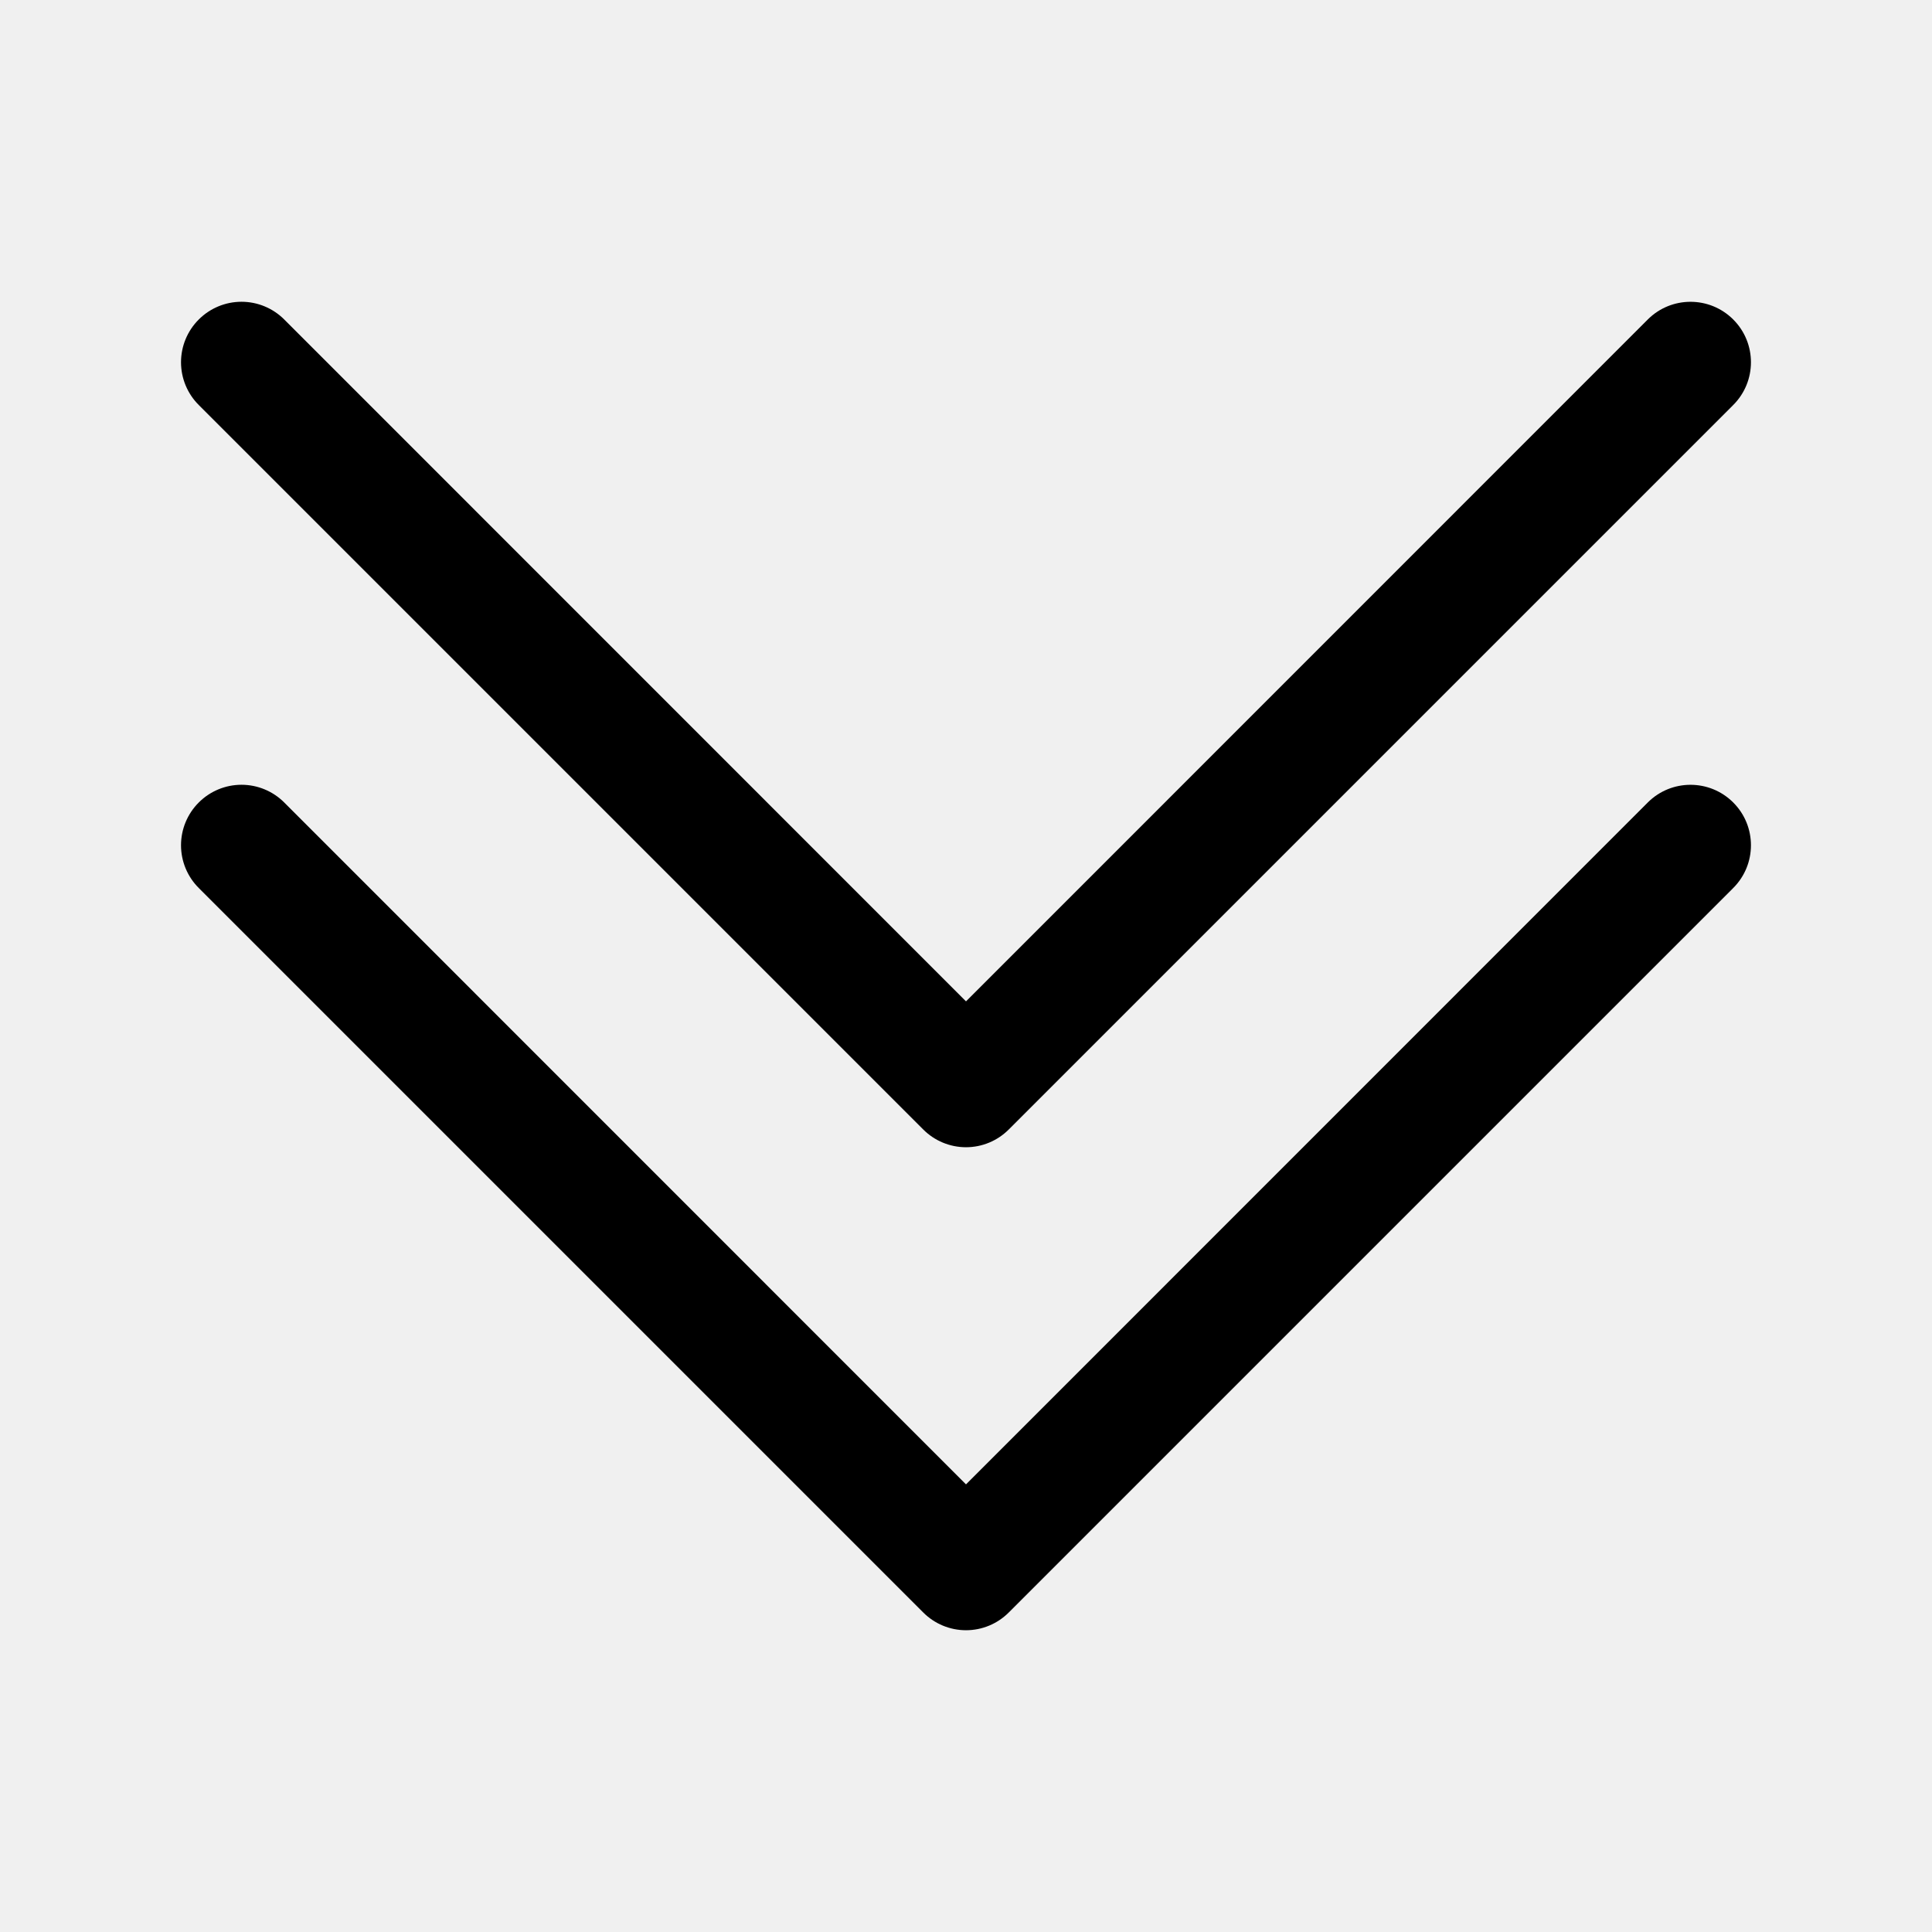
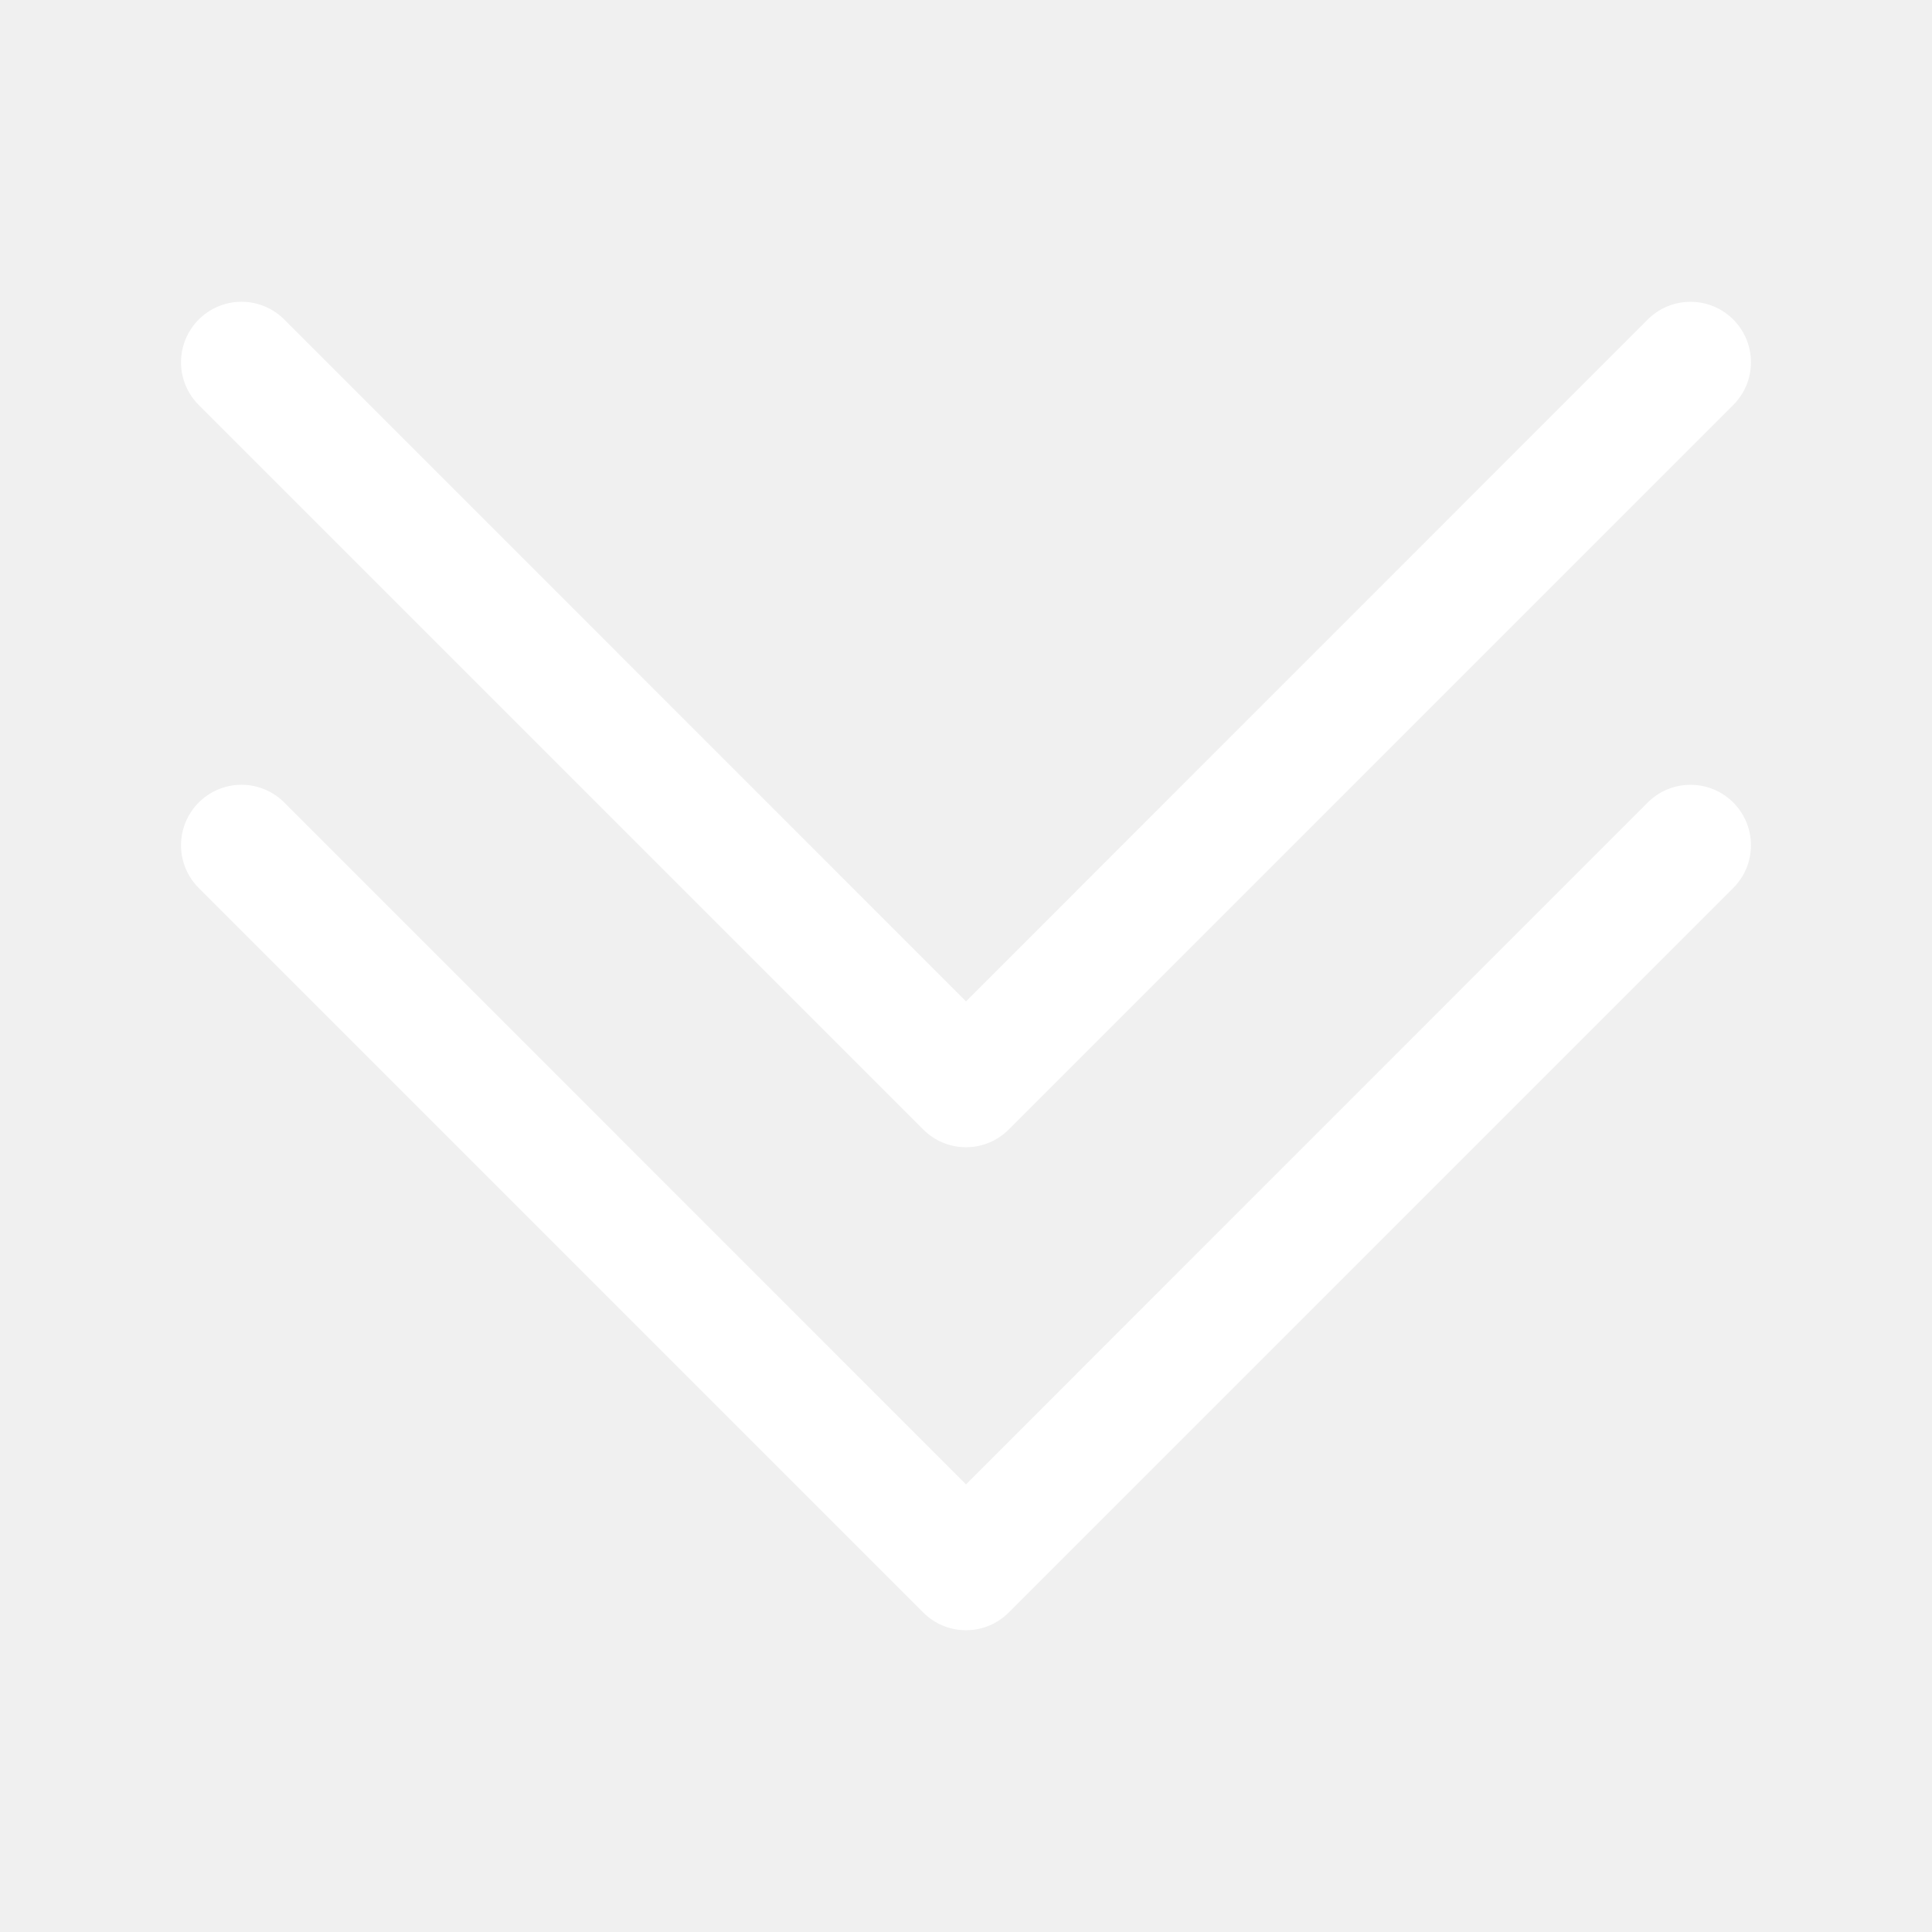
- <svg xmlns="http://www.w3.org/2000/svg" width="16" height="16" fill="currentColor" class="bi bi-chevron-double-down" viewBox="0 0 16 16">
+ <svg xmlns="http://www.w3.org/2000/svg" width="16" height="16" fill="white" class="bi bi-chevron-double-down" viewBox="0 0 16 16">
  <path fill-rule="evenodd" d="M1.646 6.646a.5.5 0 0 1 .708 0L8 12.293l5.646-5.647a.5.5 0 0 1 .708.708l-6 6a.5.5 0 0 1-.708 0l-6-6a.5.5 0 0 1 0-.708z" />
  <path fill-rule="evenodd" d="M1.646 2.646a.5.5 0 0 1 .708 0L8 8.293l5.646-5.647a.5.5 0 0 1 .708.708l-6 6a.5.5 0 0 1-.708 0l-6-6a.5.5 0 0 1 0-.708z" />
</svg>
